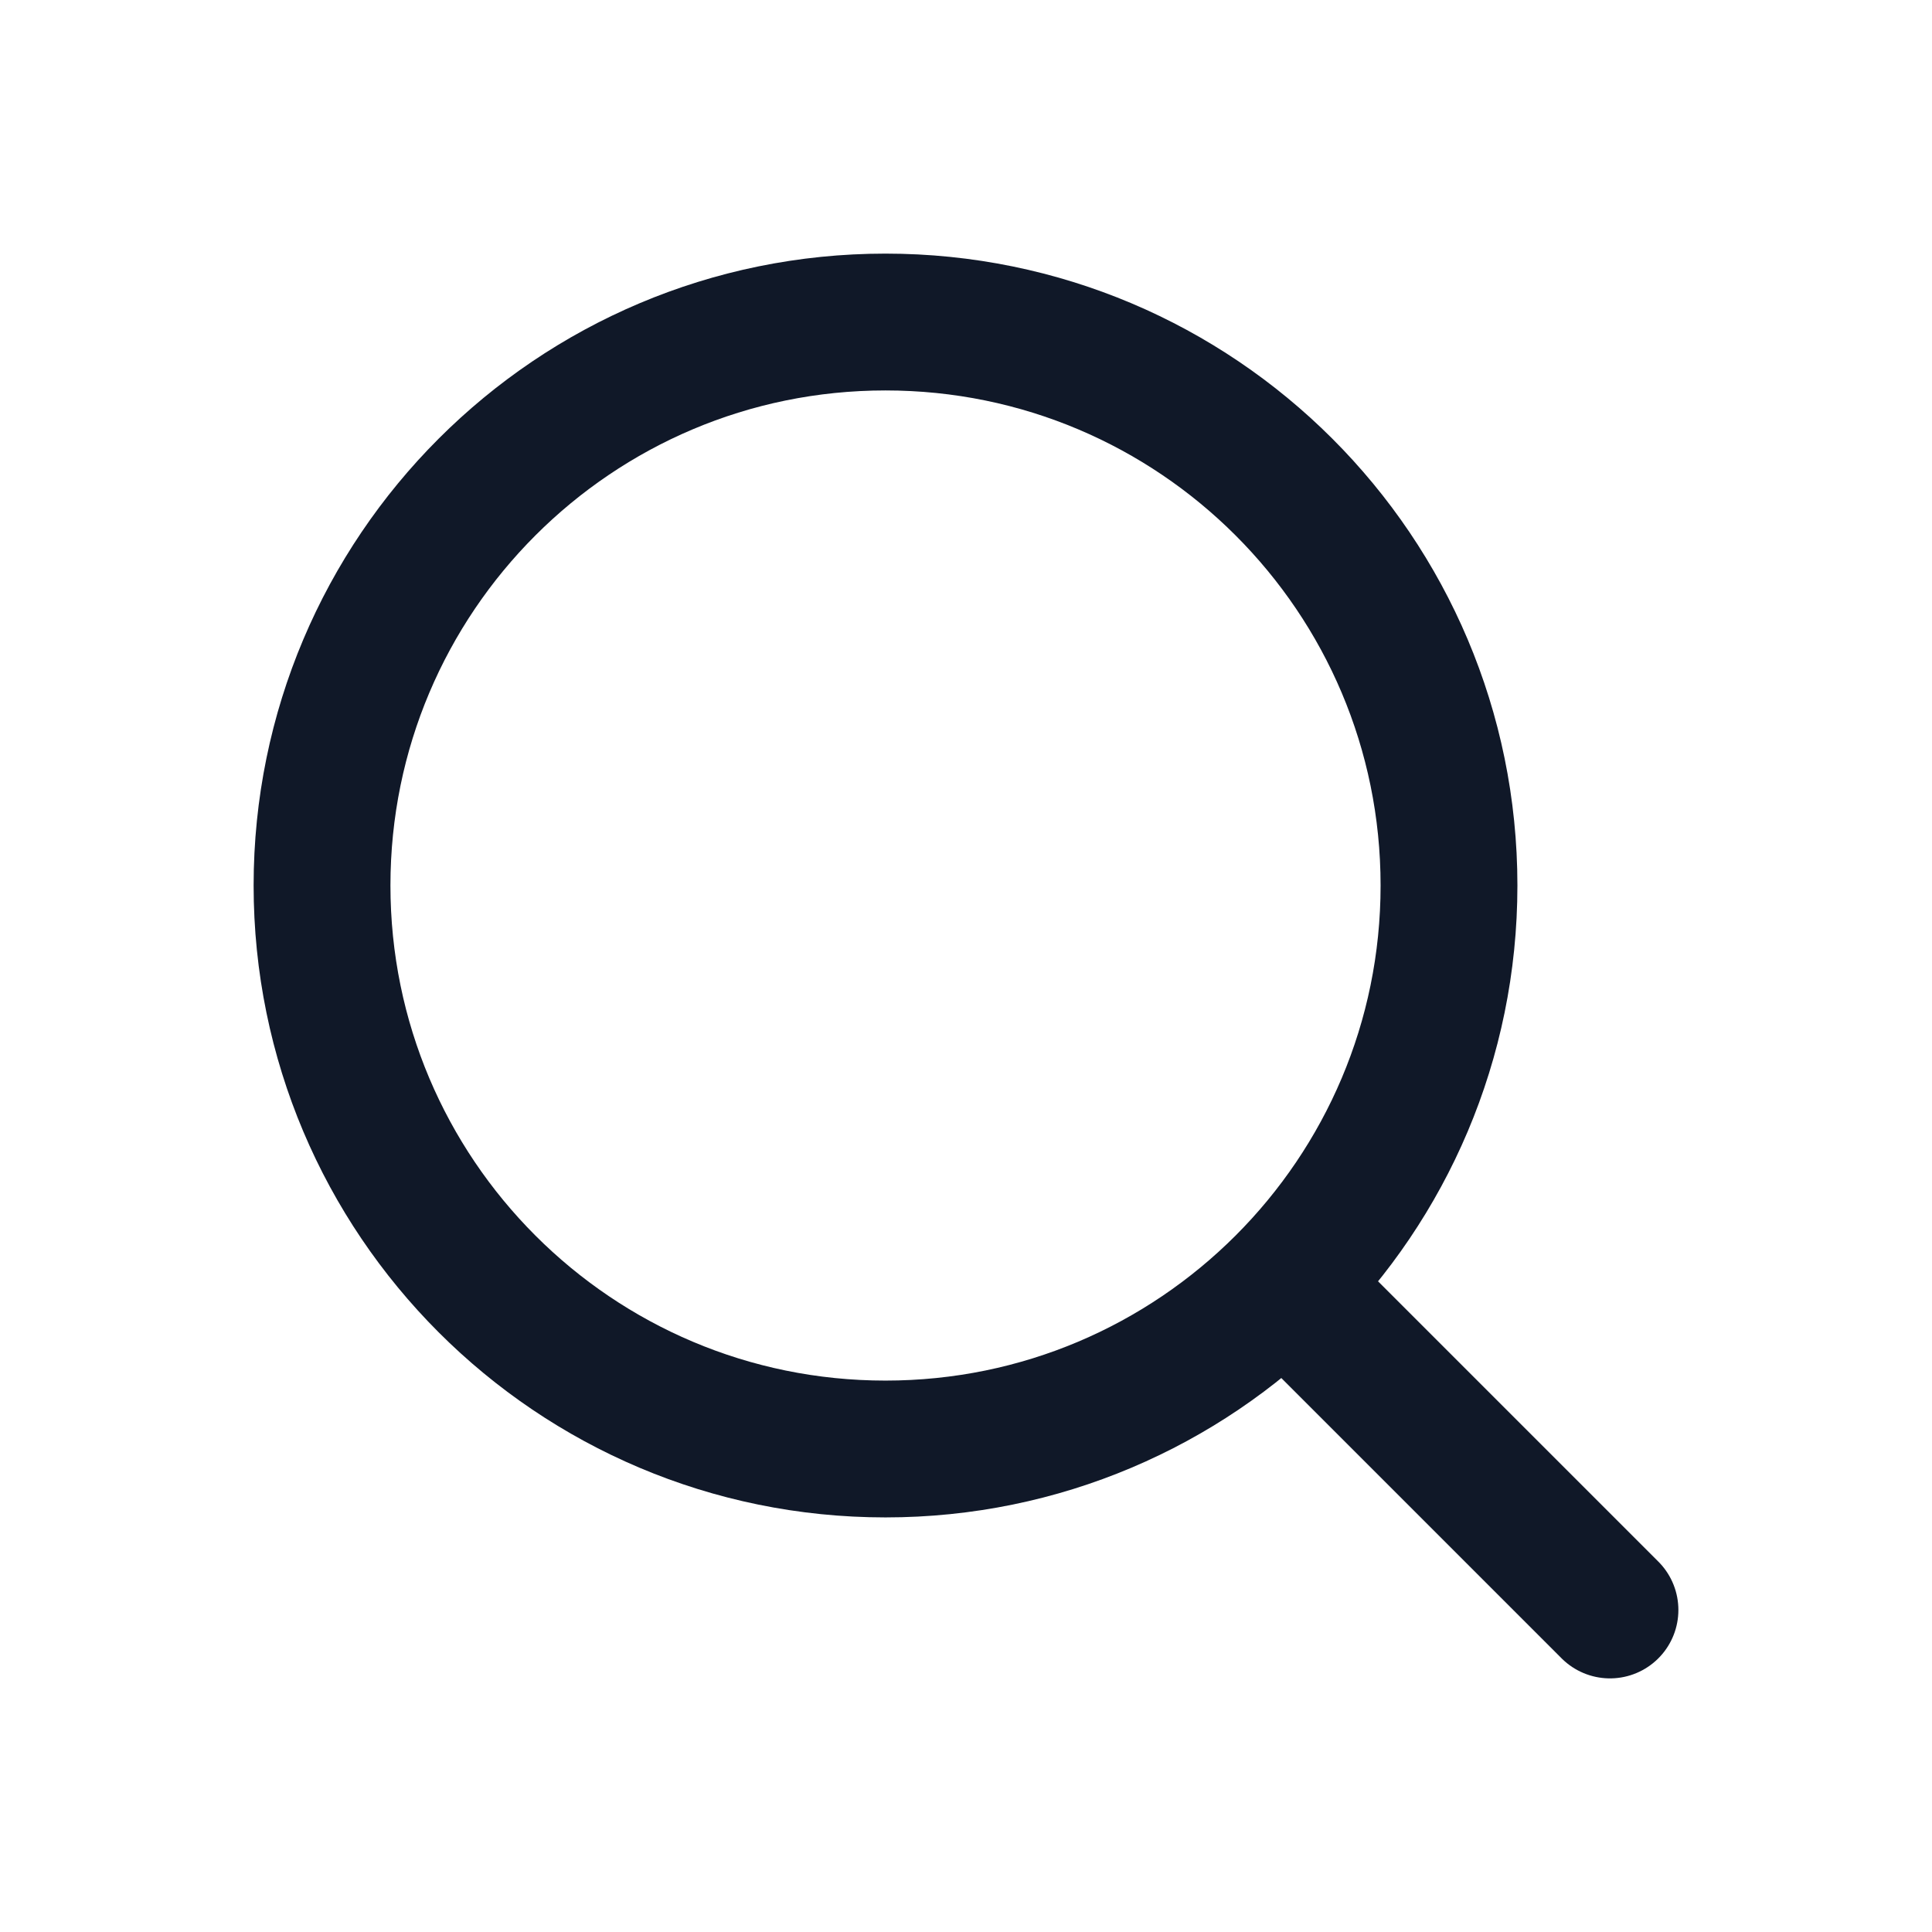
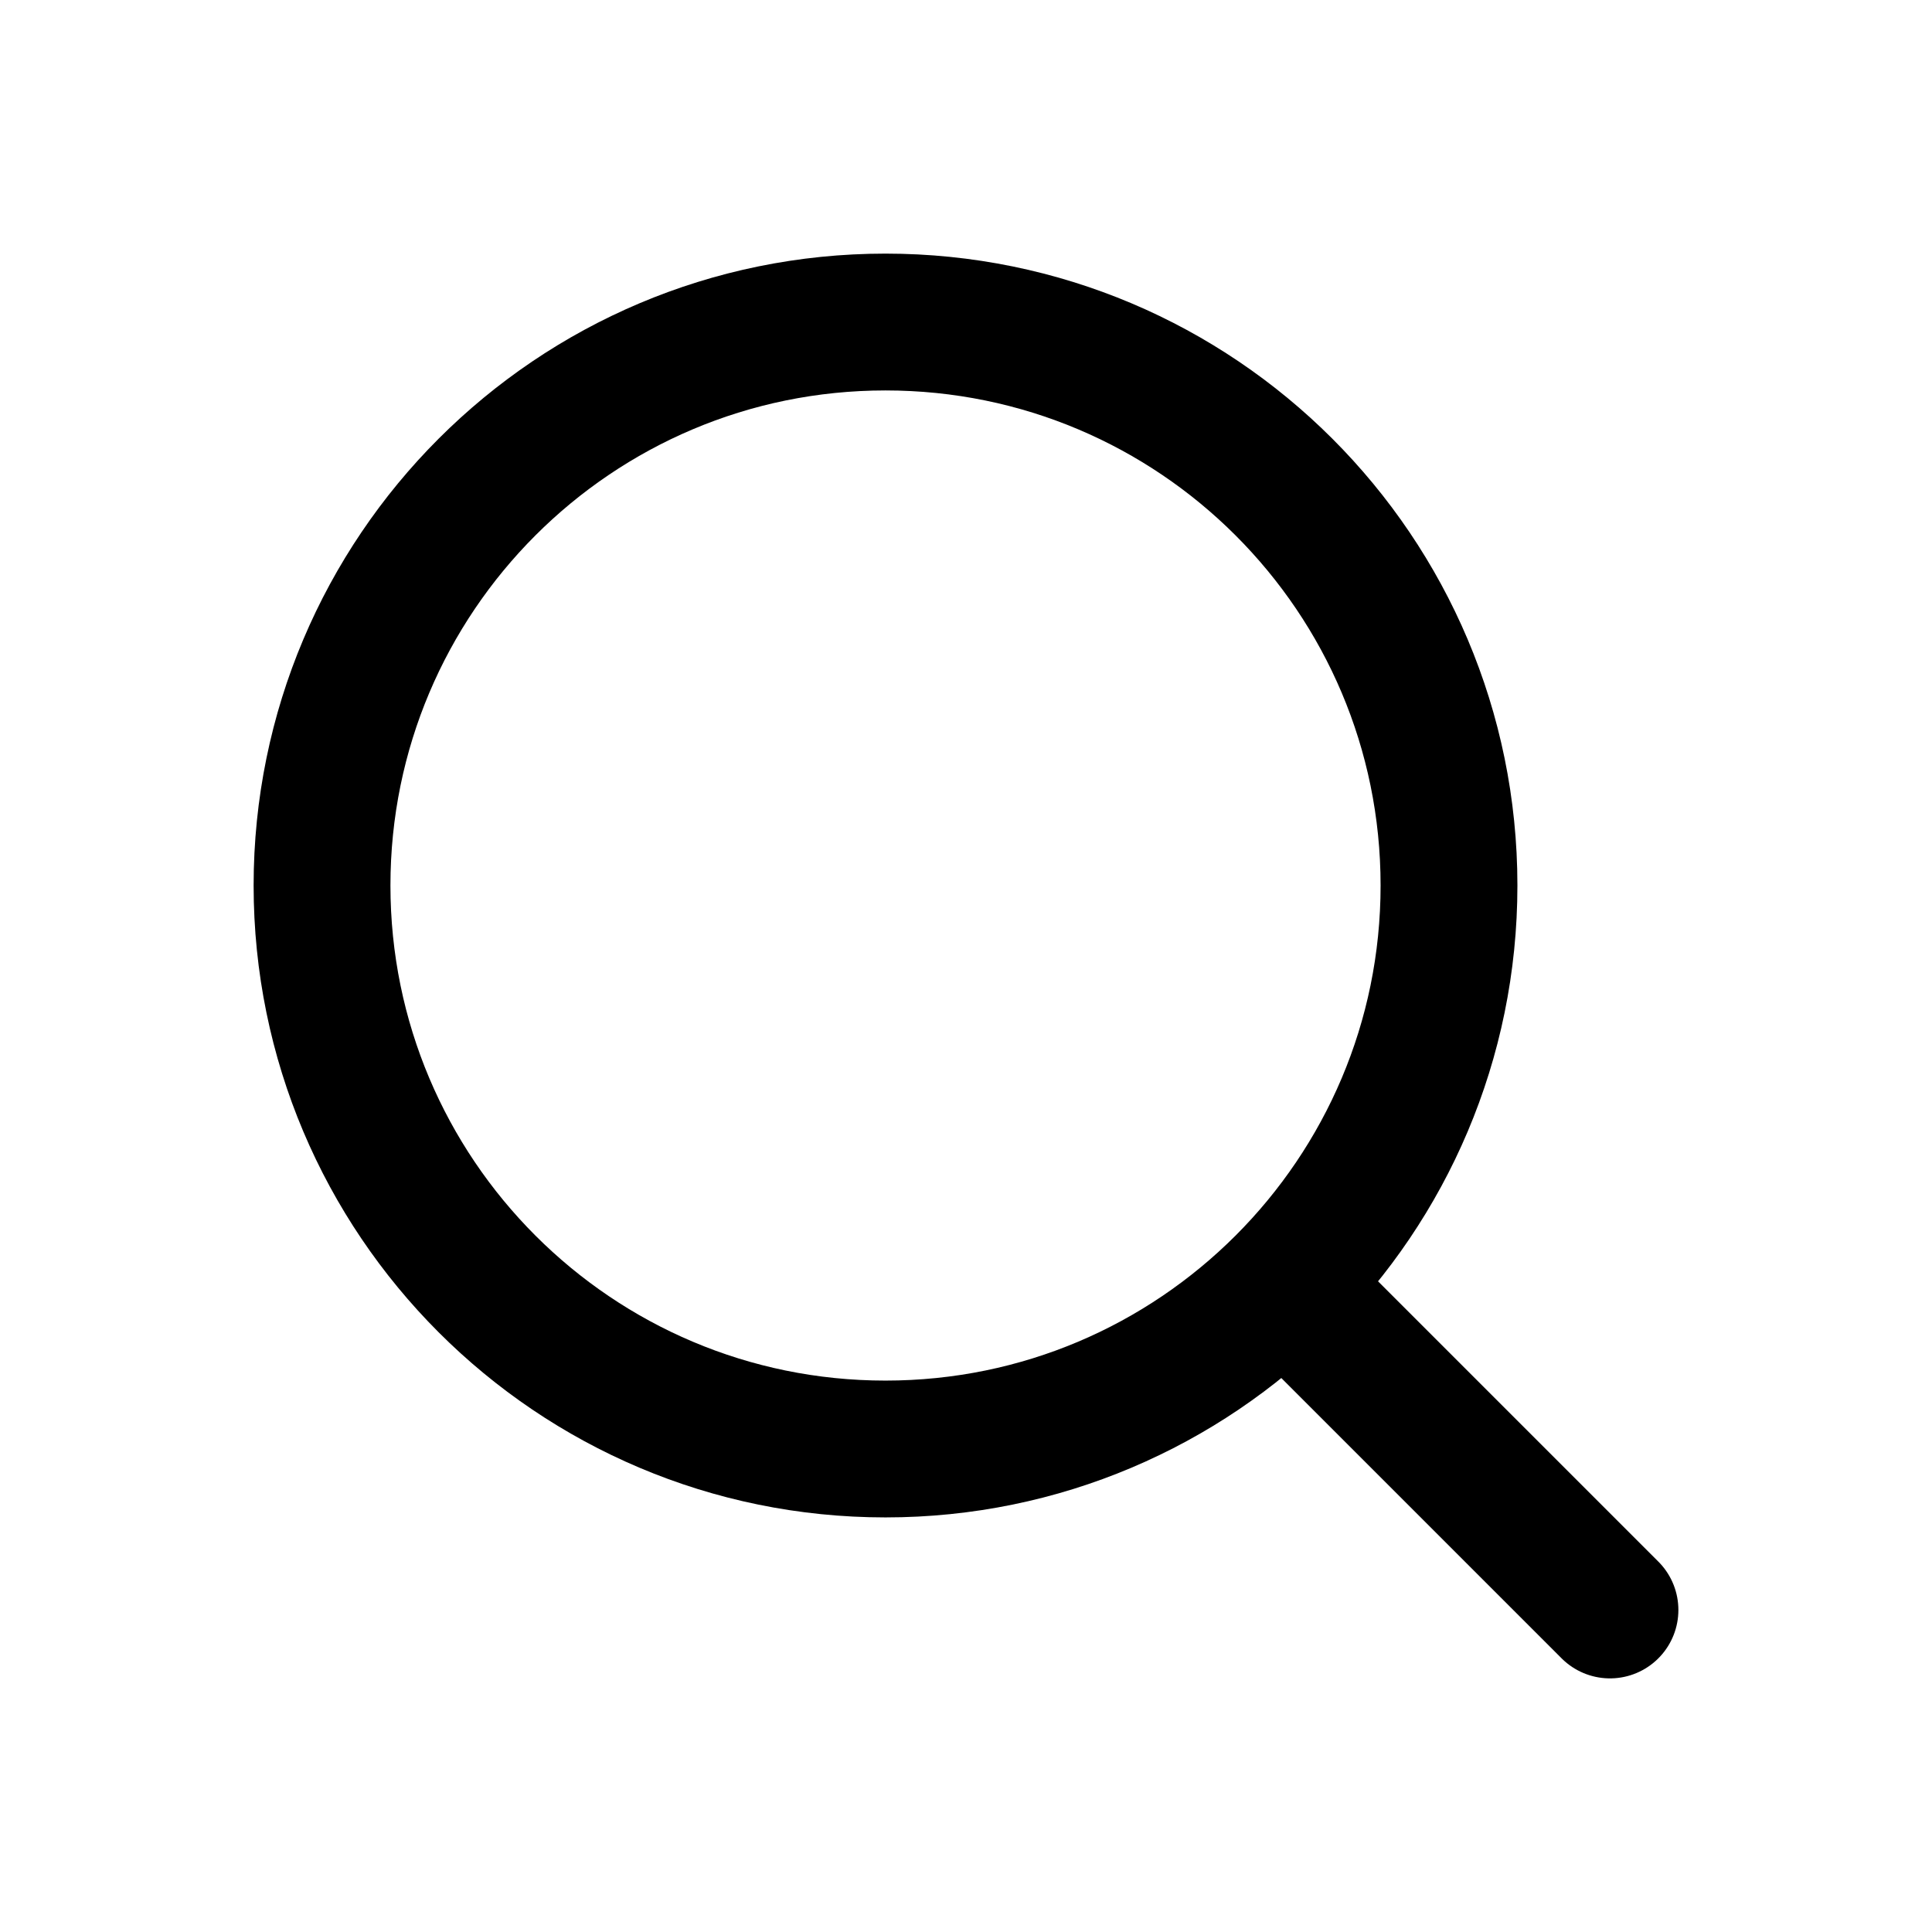
<svg xmlns="http://www.w3.org/2000/svg" width="22" height="22" viewBox="0 0 22 22" fill="none">
-   <path d="M10.083 16.5C13.627 16.5 16.5 13.627 16.5 10.083C16.5 6.539 13.627 3.667 10.083 3.667C6.539 3.667 3.667 6.539 3.667 10.083C3.667 13.627 6.539 16.5 10.083 16.5Z" stroke="#101828" stroke-width="1.558" stroke-linecap="round" stroke-linejoin="round" />
-   <path d="M18.333 18.333L15.125 15.125" stroke="#101828" stroke-width="1.558" stroke-linecap="round" stroke-linejoin="round" />
+   <path d="M10.083 16.5C13.627 16.5 16.5 13.627 16.5 10.083C16.5 6.539 13.627 3.667 10.083 3.667C6.539 3.667 3.667 6.539 3.667 10.083C3.667 13.627 6.539 16.5 10.083 16.5Z" stroke="currentColor" stroke-width="1.558" stroke-linecap="round" stroke-linejoin="round" />
+   <path d="M18.333 18.333L15.125 15.125" stroke="currentColor" stroke-width="1.558" stroke-linecap="round" stroke-linejoin="round" />
</svg>
